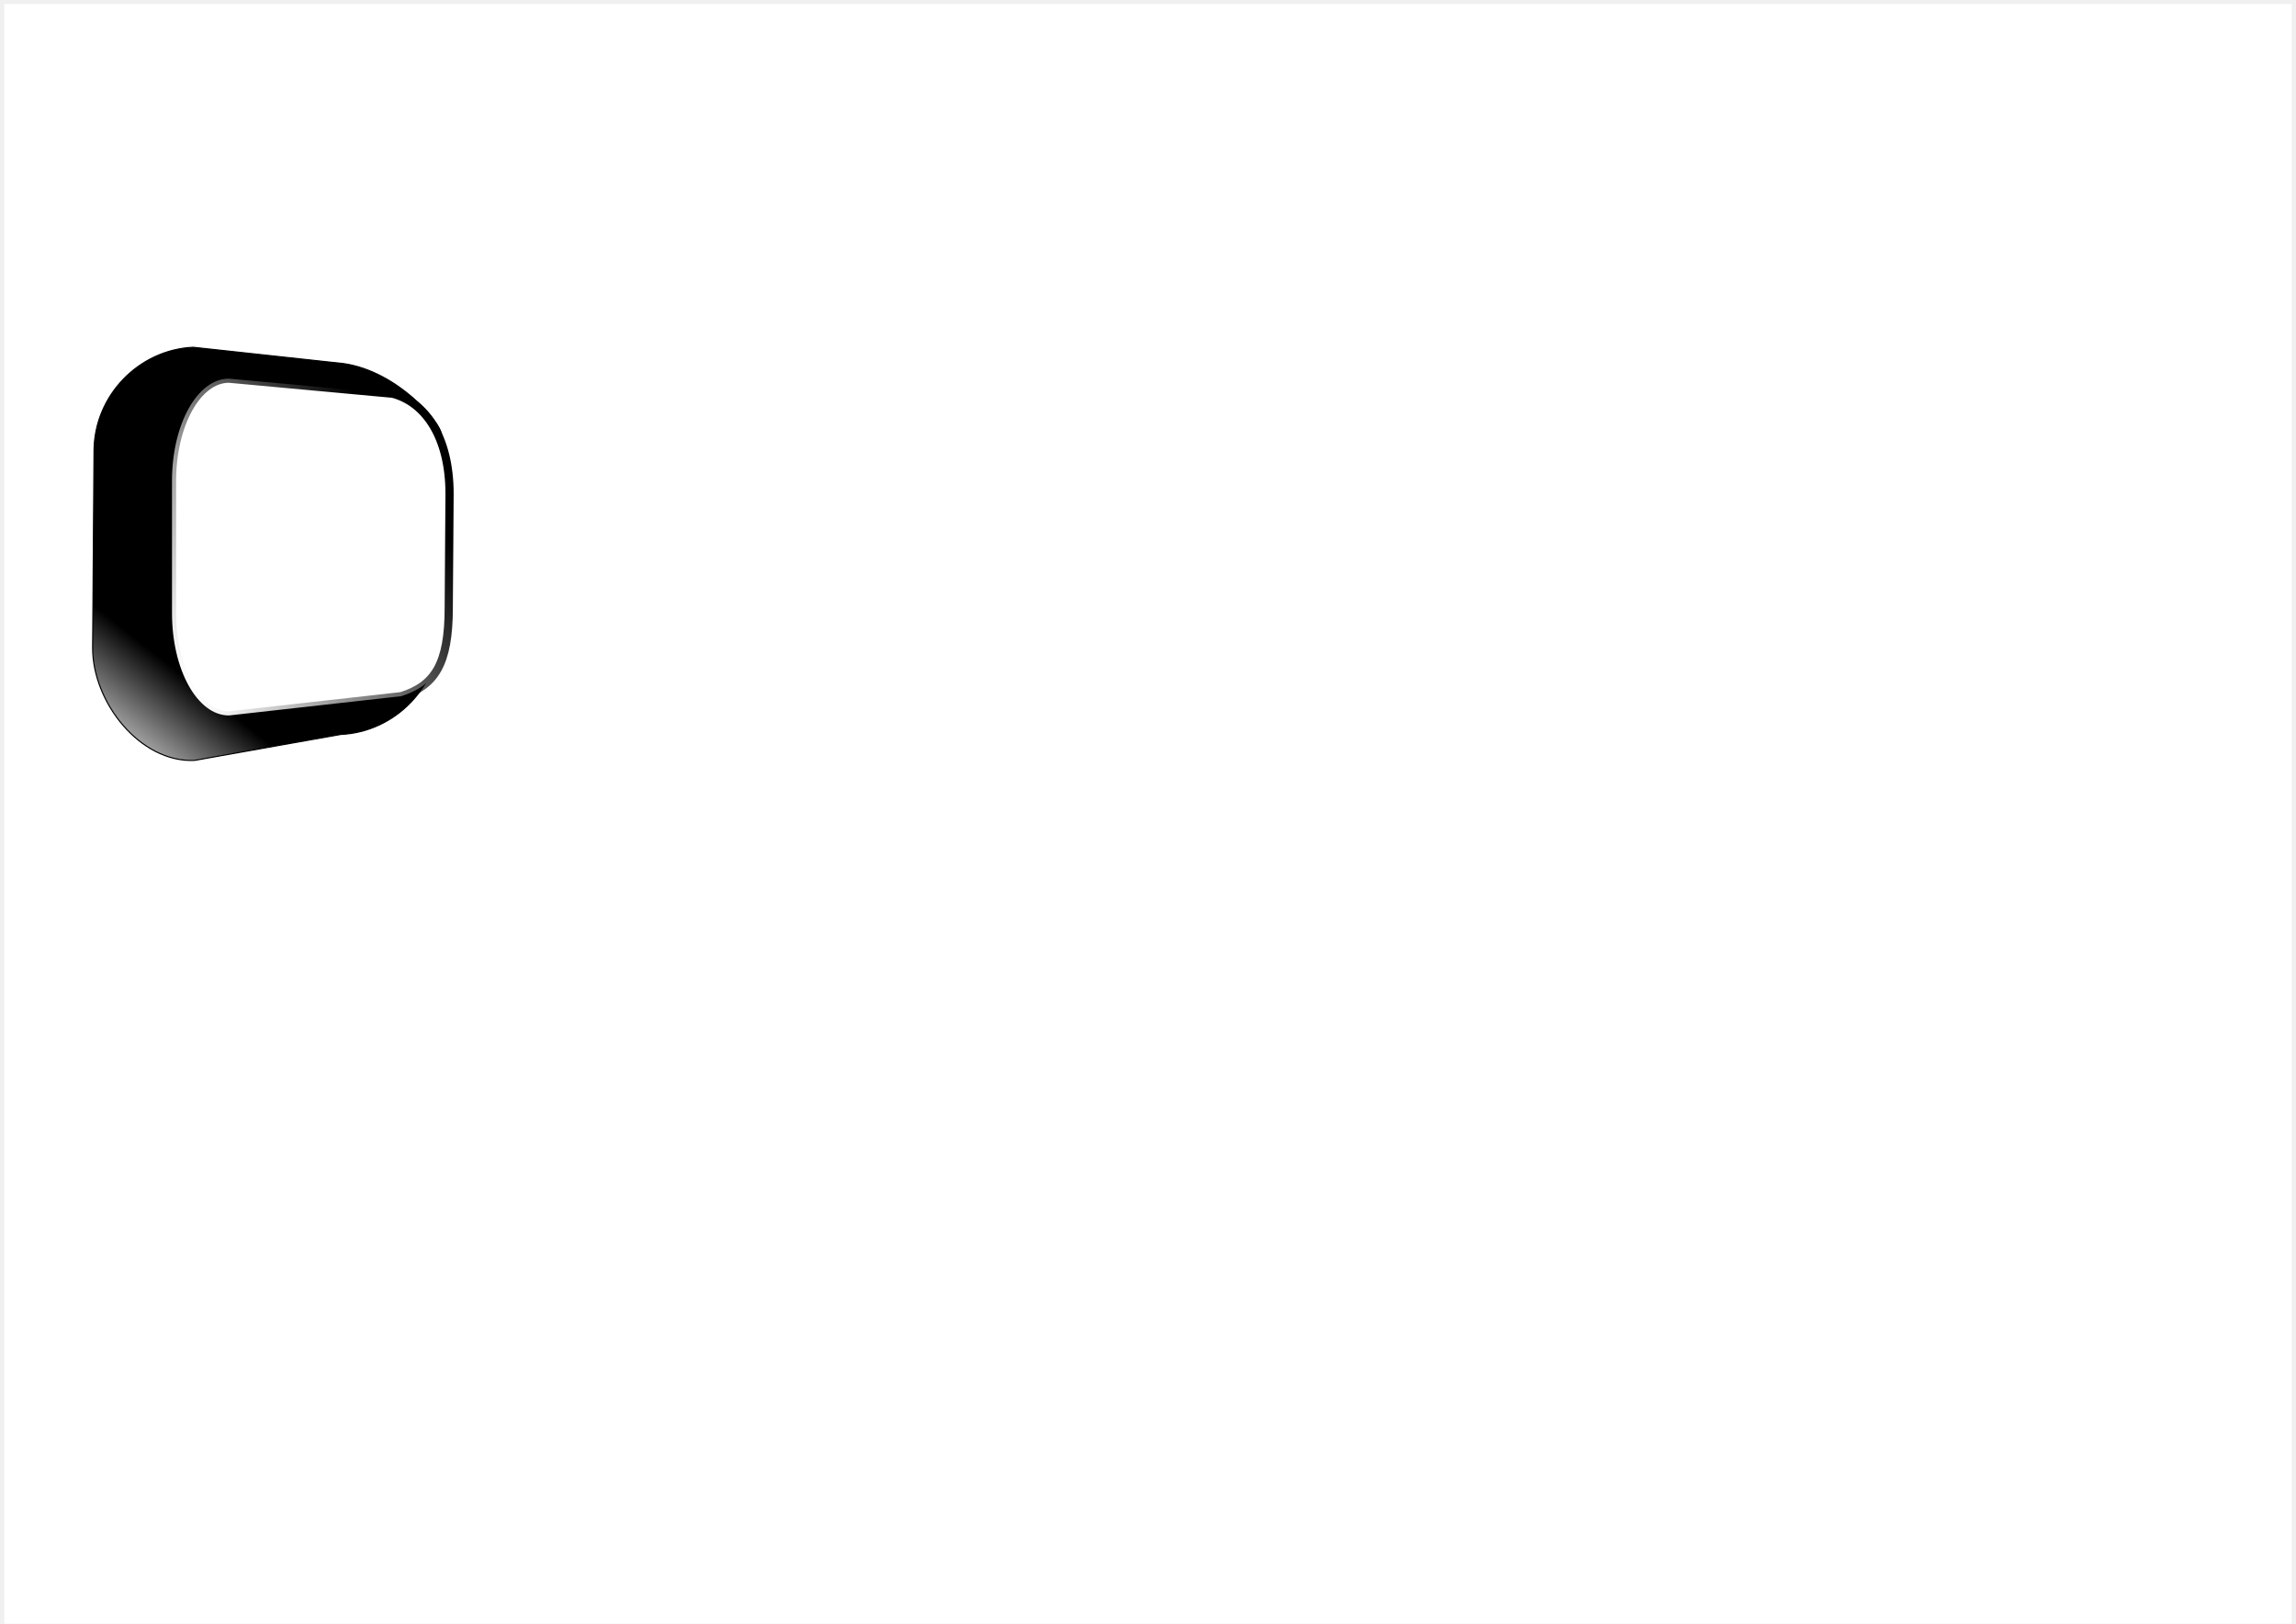
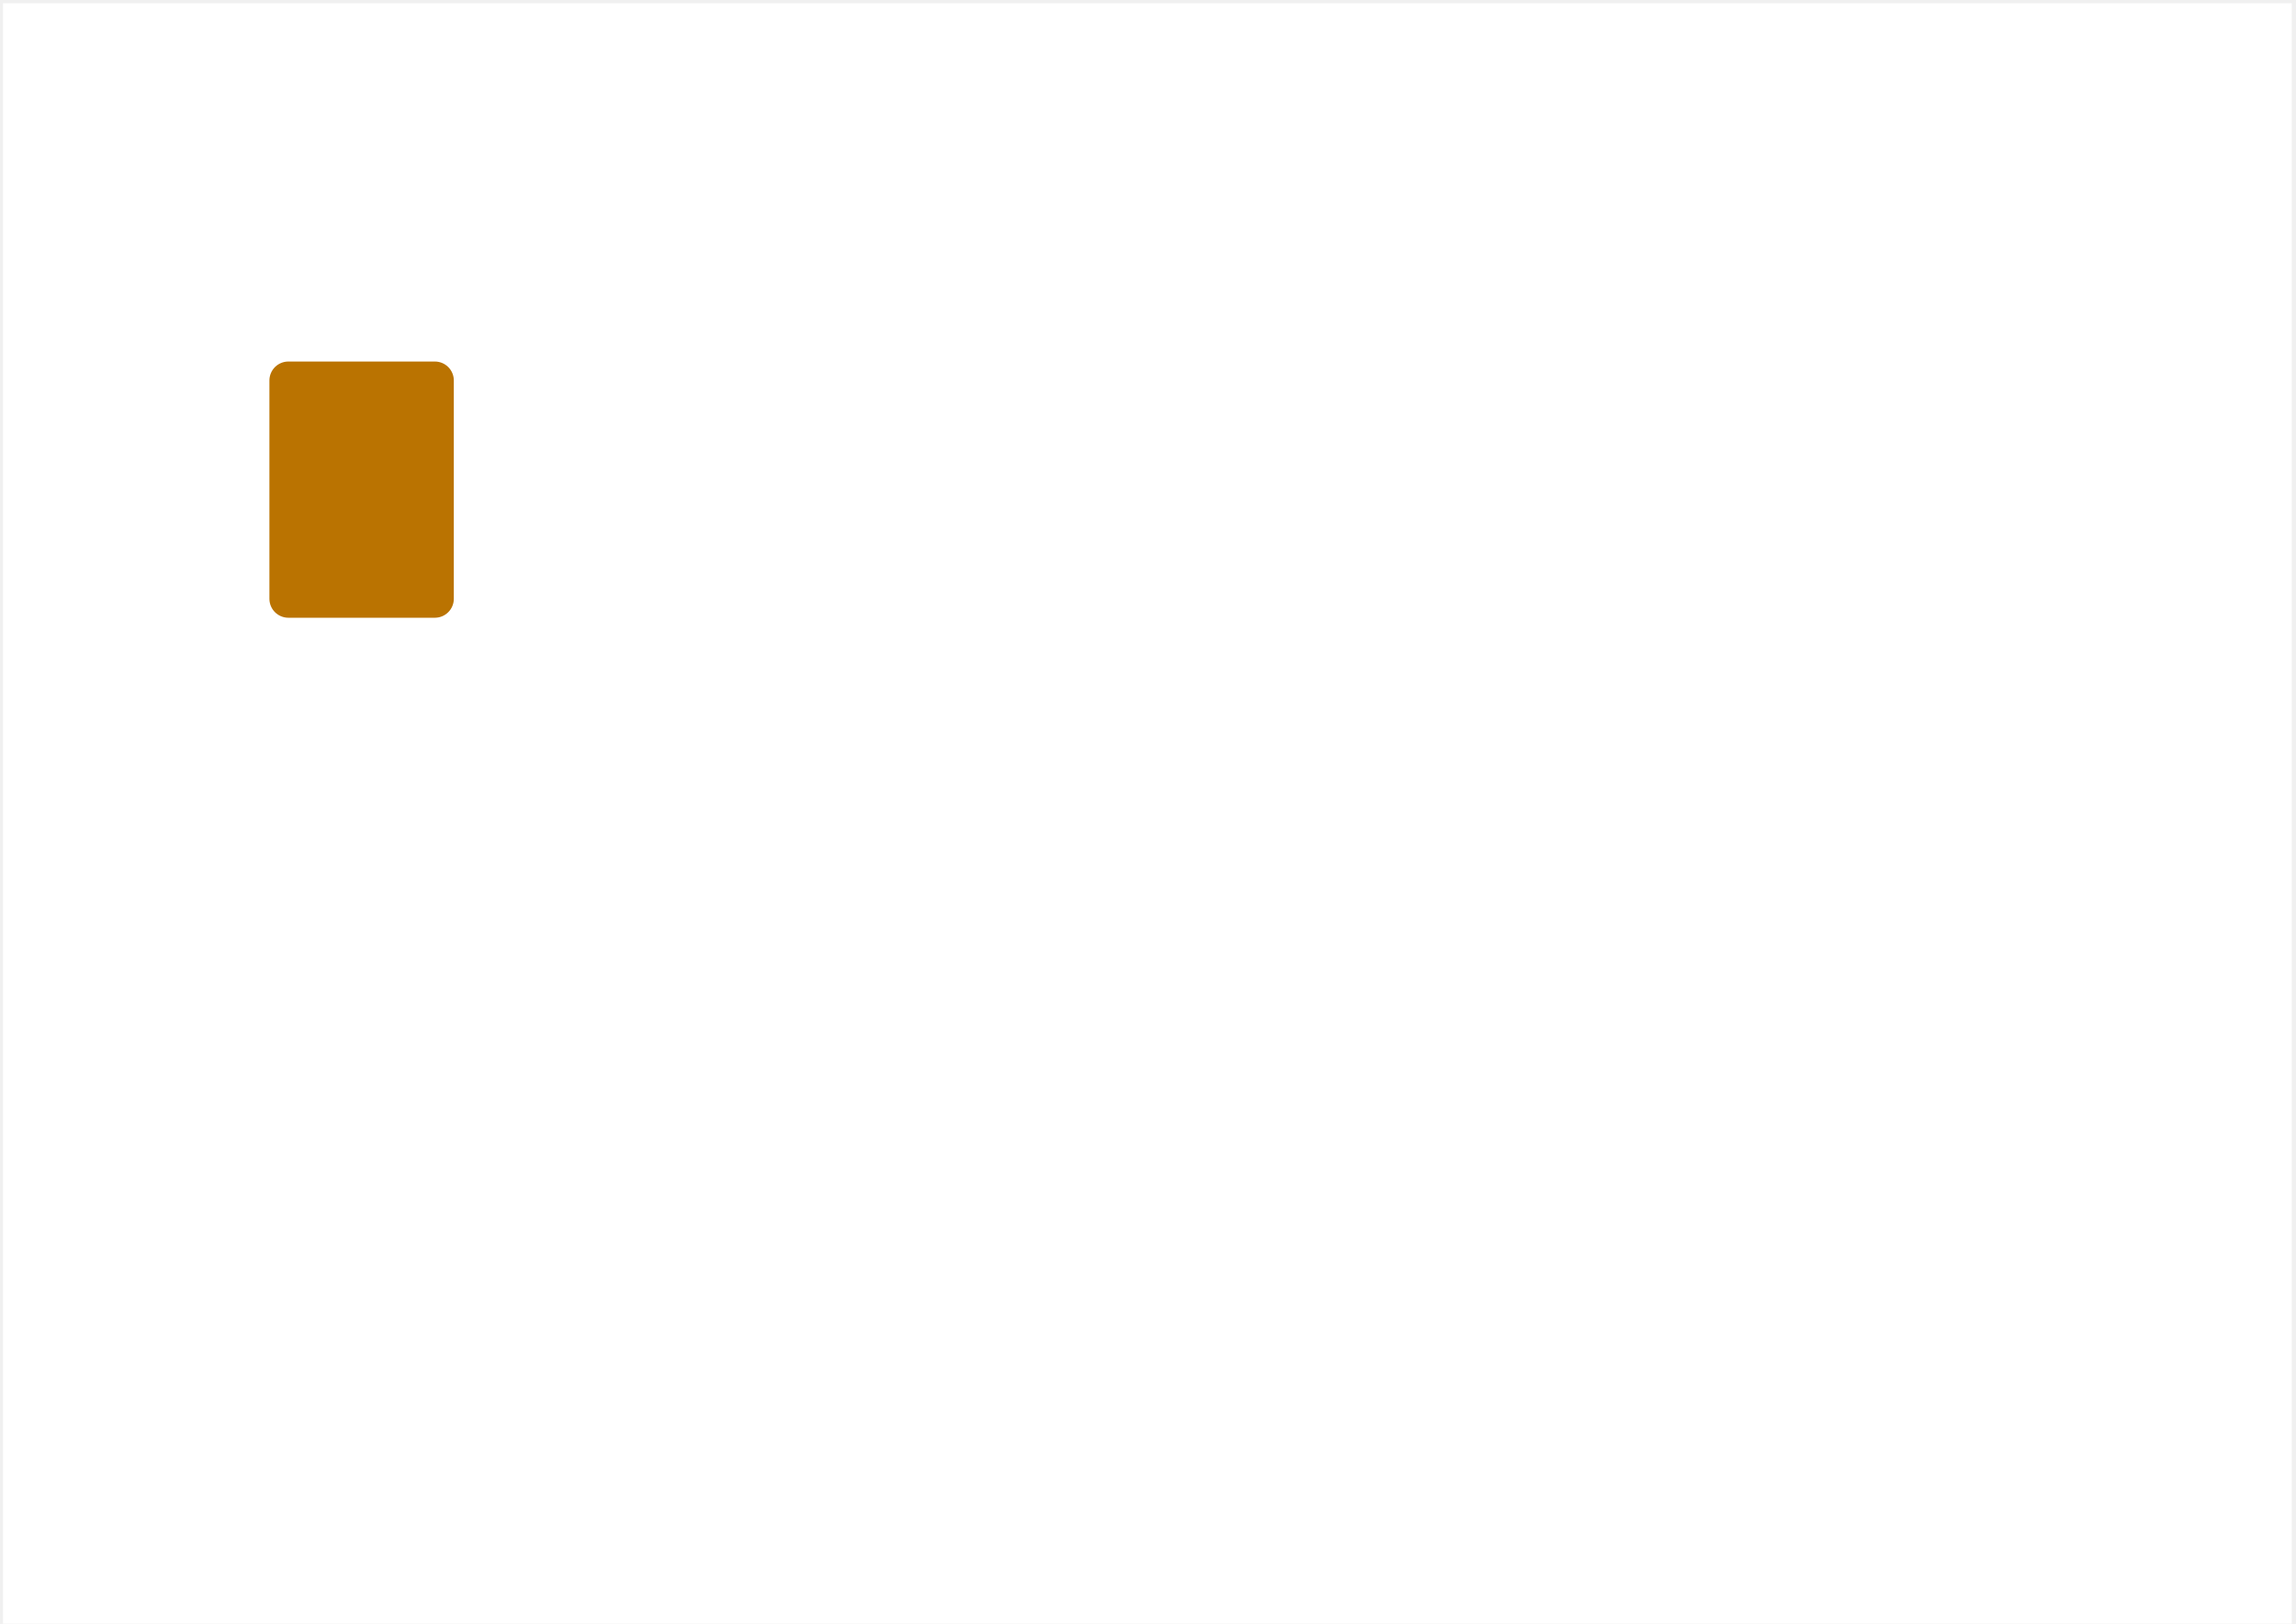
<svg xmlns="http://www.w3.org/2000/svg" xmlns:xlink="http://www.w3.org/1999/xlink" width="1052.362" height="744.094" id="svg3217" version="1.0">
  <defs id="defs3219">
-     <linearGradient id="linearGradient3336">
-       <stop style="stop-color:#000000;stop-opacity:1;" offset="0" id="stop3338" />
-       <stop style="stop-color:#000000;stop-opacity:0;" offset="1" id="stop3340" />
-     </linearGradient>
    <linearGradient id="linearGradient3805">
      <stop style="stop-color:#000000;stop-opacity:1;" offset="0" id="stop3807" />
      <stop style="stop-color:#000000;stop-opacity:0;" offset="1" id="stop3809" />
    </linearGradient>
    <linearGradient id="linearGradient3797">
      <stop style="stop-color:#000000;stop-opacity:1;" offset="0" id="stop3799" />
      <stop style="stop-color:#000000;stop-opacity:0;" offset="1" id="stop3801" />
    </linearGradient>
    <linearGradient xlink:href="#linearGradient3797" id="linearGradient3803" x1="761.571" y1="291.896" x2="360.972" y2="542.183" gradientUnits="userSpaceOnUse" />
    <linearGradient xlink:href="#linearGradient3805" id="linearGradient3811" x1="506.8" y1="615.971" x2="298.104" y2="606.472" gradientUnits="userSpaceOnUse" />
    <linearGradient xlink:href="#linearGradient3805" id="linearGradient3813" gradientUnits="userSpaceOnUse" x1="373.26" y1="509.651" x2="253.531" y2="634.544" gradientTransform="matrix(0.9999492,0,-1.5449395e-8,1.137935,-171.3738,-118.1075)" />
    <linearGradient xlink:href="#linearGradient3797" id="linearGradient3823" gradientUnits="userSpaceOnUse" x1="761.571" y1="291.896" x2="360.972" y2="542.183" gradientTransform="translate(-193.2525,-26.05359)" />
    <linearGradient xlink:href="#linearGradient3805" id="linearGradient3833" gradientUnits="userSpaceOnUse" gradientTransform="matrix(0.9999492,0,-1.5449395e-8,1.137935,-171.3738,-118.1075)" x1="373.26" y1="509.651" x2="253.531" y2="634.544" />
    <linearGradient xlink:href="#linearGradient3797" id="linearGradient3835" gradientUnits="userSpaceOnUse" gradientTransform="translate(-193.2525,-26.05359)" x1="761.571" y1="291.896" x2="360.972" y2="542.183" />
    <linearGradient xlink:href="#linearGradient3797" id="linearGradient3858" gradientUnits="userSpaceOnUse" gradientTransform="matrix(0.4596461,0,0,0.4596461,-180.1266,188.5011)" x1="761.571" y1="291.896" x2="360.972" y2="542.183" />
    <linearGradient xlink:href="#linearGradient3805" id="linearGradient3861" gradientUnits="userSpaceOnUse" gradientTransform="matrix(0.4596227,0,0,0.5230474,-165.8904,145.0493)" x1="373.26" y1="509.651" x2="253.531" y2="634.544" />
    <linearGradient xlink:href="#linearGradient3805" id="linearGradient3293" gradientUnits="userSpaceOnUse" gradientTransform="matrix(0.4596227,0,0,0.5230474,-165.8904,145.0493)" x1="373.26" y1="509.651" x2="253.531" y2="634.544" />
    <linearGradient xlink:href="#linearGradient3797" id="linearGradient3295" gradientUnits="userSpaceOnUse" gradientTransform="matrix(0.4596461,0,0,0.4596461,-180.1266,188.5011)" x1="761.571" y1="291.896" x2="360.972" y2="542.183" />
    <linearGradient xlink:href="#linearGradient3797" id="linearGradient3302" gradientUnits="userSpaceOnUse" gradientTransform="matrix(0.4596461,0,0,0.4596461,-127.4338,-58.70568)" x1="761.571" y1="291.896" x2="360.972" y2="542.183" />
-     <linearGradient xlink:href="#linearGradient3805" id="linearGradient3352" gradientUnits="userSpaceOnUse" gradientTransform="matrix(0.2897413,0,0,0.5078595,18.67074,-275.337)" x1="440.567" y1="592.368" x2="384.678" y2="710.838" />
-     <linearGradient xlink:href="#linearGradient3336" id="linearGradient3354" gradientUnits="userSpaceOnUse" x1="258.106" y1="-51.026" x2="142.748" y2="22.634" />
  </defs>
  <g id="layer1">
-     <rect style="opacity:1;fill:#ffffff;fill-opacity:1;stroke:none;stroke-width:13.2;stroke-linecap:round;stroke-linejoin:round;stroke-miterlimit:4;stroke-dasharray:none;stroke-dashoffset:0;stroke-opacity:1" id="rect2420" width="1048.486" height="742.274" x="1.938" y="1.821" />
+     <rect style="opacity:1;fill:#ffffff;fill-opacity:1;stroke:none;stroke-width:13.2;stroke-linecap:round;stroke-linejoin:round;stroke-miterlimit:4;stroke-dasharray:none;stroke-dashoffset:0;stroke-opacity:1" id="rect2420" width="1049.054" height="742.606" x="1.37" y="1.488" />
    <flowRoot transform="matrix(3.762719,0,0,3.762719,-1332.403,-593.3536)" style="font-size:12px;font-style:normal;font-weight:normal;fill:#668000;fill-opacity:1;stroke:none;stroke-width:1px;stroke-linecap:butt;stroke-linejoin:miter;stroke-opacity:1;font-family:Bitstream Vera Sans" id="flowRoot3845" xml:space="preserve">
      <flowRegion id="flowRegion3847">
        <rect y="269.272" x="358.54" height="242.256" width="641.495" id="rect3849" style="fill:#668000" />
      </flowRegion>
      <flowPara id="flowPara3851" style="font-style:italic;fill:#668000">La touche d'informatique qui vous manquait!</flowPara>
    </flowRoot>
    <flowRoot xml:space="preserve" id="flowRoot3863" style="font-size:12px;font-style:normal;font-weight:normal;fill:#000000;fill-opacity:1;stroke:none;stroke-width:1px;stroke-linecap:butt;stroke-linejoin:miter;stroke-opacity:1;font-family:Bitstream Vera Sans" transform="matrix(2.619699,0,0,2.619699,-16.54684,-1139.38)">
      <flowRegion id="flowRegion3865">
        <rect id="rect3867" width="730.646" height="137.602" x="69.77" y="577.422" />
      </flowRegion>
      <flowPara id="flowPara3879">Installation - Dépannage - Formation - Conseils</flowPara>
    </flowRoot>
-     <g id="g3344" transform="translate(-52.3274,298.3008)">
-       <path id="rect3327" d="M 140.06,-132.736 L 209.21,-122.073 C 234.259,-117.275 254.085,-92.736 254.288,-87.583 L 254.288,2.723 C 254.288,27.738 234.15,47.877 209.135,47.877 L 142.062,56.69 C 117.047,56.69 94.907,27.738 94.907,2.723 L 94.907,-87.583 C 94.907,-112.598 115.045,-132.736 140.06,-132.736 z" style="fill:url(#linearGradient3352);fill-opacity:1;stroke:#000000;stroke-width:0.502;stroke-linecap:butt;stroke-linejoin:miter;stroke-miterlimit:4;stroke-dashoffset:0;stroke-opacity:1" transform="matrix(0.9989454,-4.5913325e-2,-7.0299189e-3,0.9999753,0,0)" />
-       <path id="rect3313" d="M 157.257,-124.773 L 232.291,-117.875 C 247.288,-113.968 258.381,-97.934 258.381,-71.963 L 258.008,-19.813 C 258.008,6.159 251.537,15.847 236.268,20.731 L 157.257,29.573 C 142.804,29.573 131.168,8.665 131.168,-17.307 L 131.168,-77.893 C 131.168,-103.864 142.804,-124.773 157.257,-124.773 z" style="fill:#ffffff;fill-opacity:1;stroke:url(#linearGradient3354);stroke-width:3.76;stroke-linecap:round;stroke-linejoin:round;stroke-miterlimit:4;stroke-dasharray:none;stroke-dashoffset:0;stroke-opacity:1" />
-       <flowRoot transform="matrix(0.8264107,0,0,1.260852,52.90521,43.05729)" style="font-size:72px;font-style:normal;font-variant:normal;font-weight:normal;font-stretch:normal;text-align:start;line-height:100%;writing-mode:lr-tb;text-anchor:start;fill:#000000;fill-opacity:1;stroke:none;stroke-width:1px;stroke-linecap:butt;stroke-linejoin:miter;stroke-opacity:1;font-family:Bitstream Vera Sans;-inkscape-font-specification:Bitstream Vera Sans" id="flowRoot3318" xml:space="preserve">
-         <flowRegion id="flowRegion3320">
-           <rect style="font-size:72px;font-style:normal;font-variant:normal;font-weight:normal;font-stretch:normal;text-align:start;line-height:100%;writing-mode:lr-tb;text-anchor:start;font-family:Bitstream Vera Sans;-inkscape-font-specification:Bitstream Vera Sans" y="-100.896" x="153.106" height="100.779" width="87.212" id="rect3322" />
-         </flowRegion>
-         <flowPara id="flowPara3324">b</flowPara>
-       </flowRoot>
-     </g>
-     <flowRoot transform="matrix(9.764641,0,0,9.764641,-3278.693,-2453.37)" style="font-size:12px;font-style:normal;font-weight:normal;fill:#000000;fill-opacity:1;stroke:none;stroke-width:1px;stroke-linecap:butt;stroke-linejoin:miter;stroke-opacity:1;font-family:Bitstream Vera Sans" id="flowRoot3356" xml:space="preserve">
-       <flowRegion id="flowRegion3358">
-         <rect y="269.272" x="358.54" height="242.256" width="641.495" id="rect3360" />
+     <flowRoot xml:space="preserve" id="flowRoot2421" style="font-style:normal;font-weight:normal;font-size:12px;font-family:'Bitstream Vera Sans';fill:#000000;fill-opacity:1;stroke:none;stroke-width:1px;stroke-linecap:butt;stroke-linejoin:miter;stroke-opacity:1" transform="matrix(9.764641,0,0,9.764641,-3278.693,-2475.37)">
+       <flowRegion id="flowRegion2423">
+         <rect id="rect2425" width="641.495" height="242.256" x="358.54" y="269.272" />
      </flowRegion>
-       <flowPara id="flowPara3362">Informatique</flowPara>
+       <flowPara id="flowPara2427">informatique</flowPara>
+     </flowRoot>
+     <rect style="opacity:1;fill:#ba7301;fill-opacity:1;stroke:#ba7301;stroke-width:1.381;stroke-linecap:round;stroke-linejoin:round;stroke-miterlimit:4;stroke-dasharray:none;stroke-dashoffset:0;stroke-opacity:1" id="rect2437" width="83.143" height="116.031" x="124.174" y="166.368" ry="8.002" />
+     <flowRoot transform="matrix(9.764641,0,0,9.764641,-3374.49,-2478.163)" style="font-style:normal;font-weight:normal;font-size:12px;font-family:'Bitstream Vera Sans';fill:#ffffff;fill-opacity:1;stroke:none;stroke-width:1px;stroke-linecap:butt;stroke-linejoin:miter;stroke-opacity:1" id="flowRoot2429" xml:space="preserve">
+       <flowRegion id="flowRegion2431">
+         <rect y="269.272" x="358.54" height="242.256" width="641.495" id="rect2433" style="fill:#ffffff" />
+       </flowRegion>
+       <flowPara id="flowPara2435">b</flowPara>
    </flowRoot>
  </g>
</svg>
